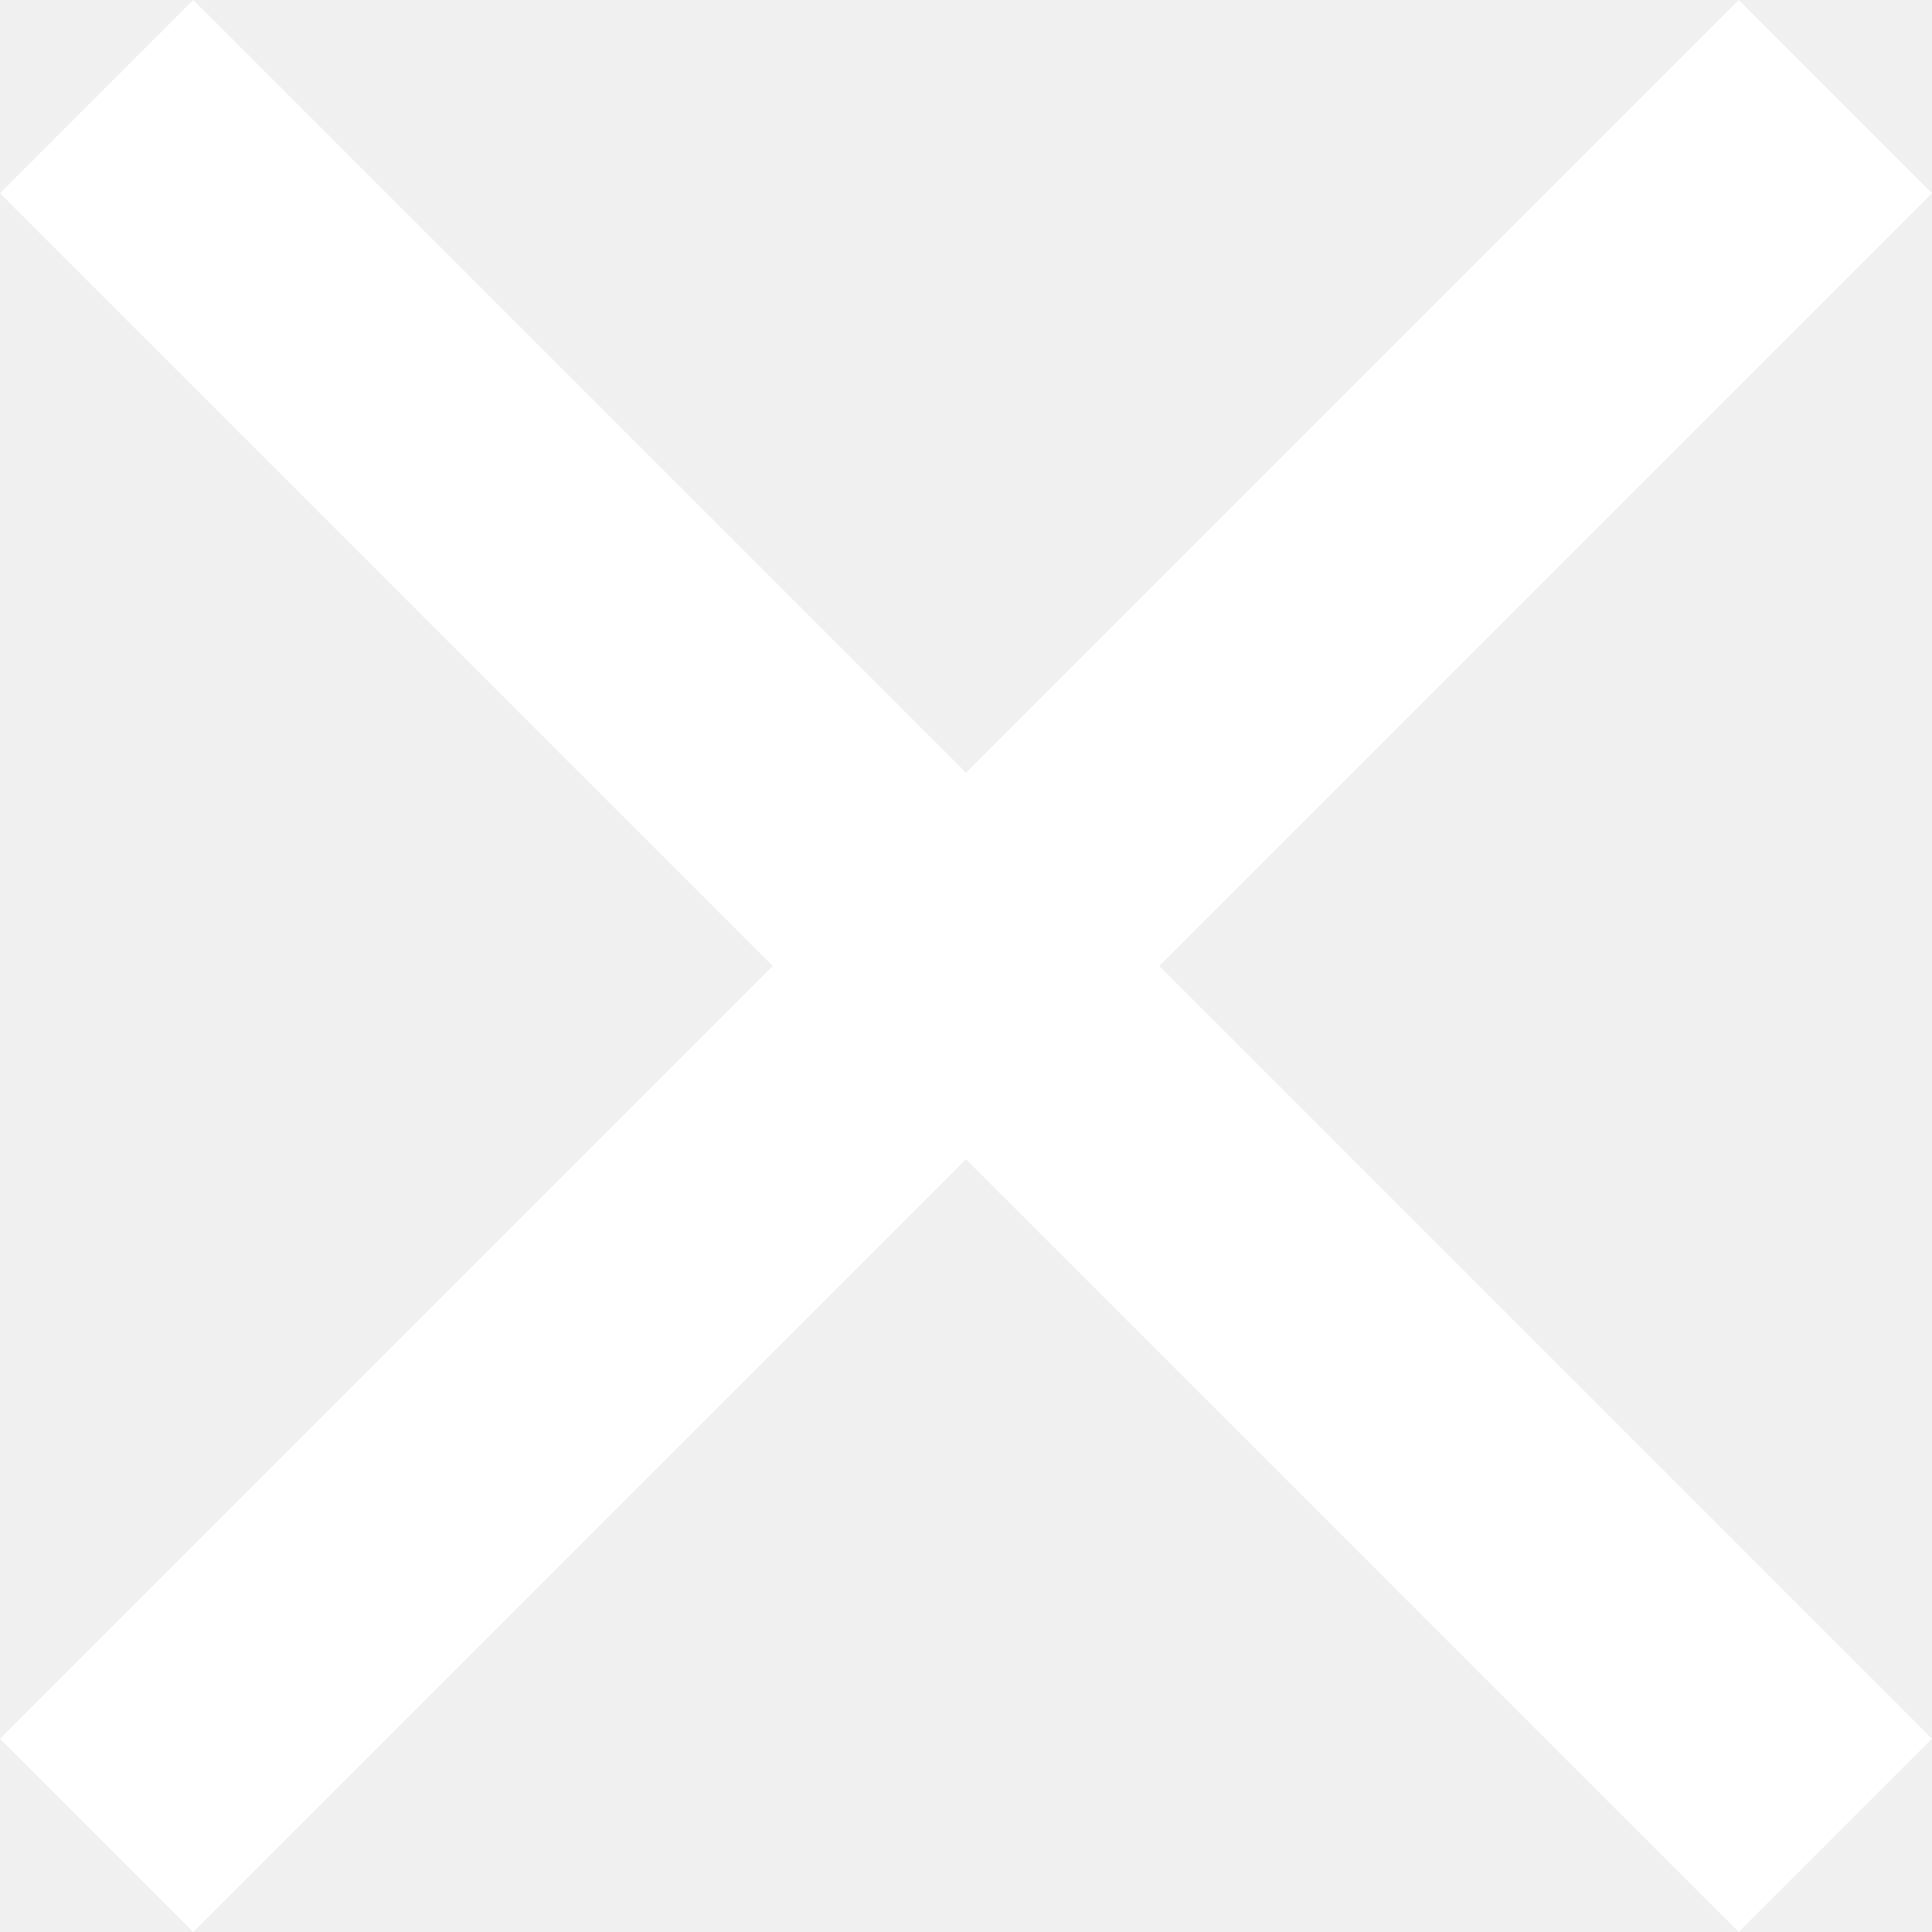
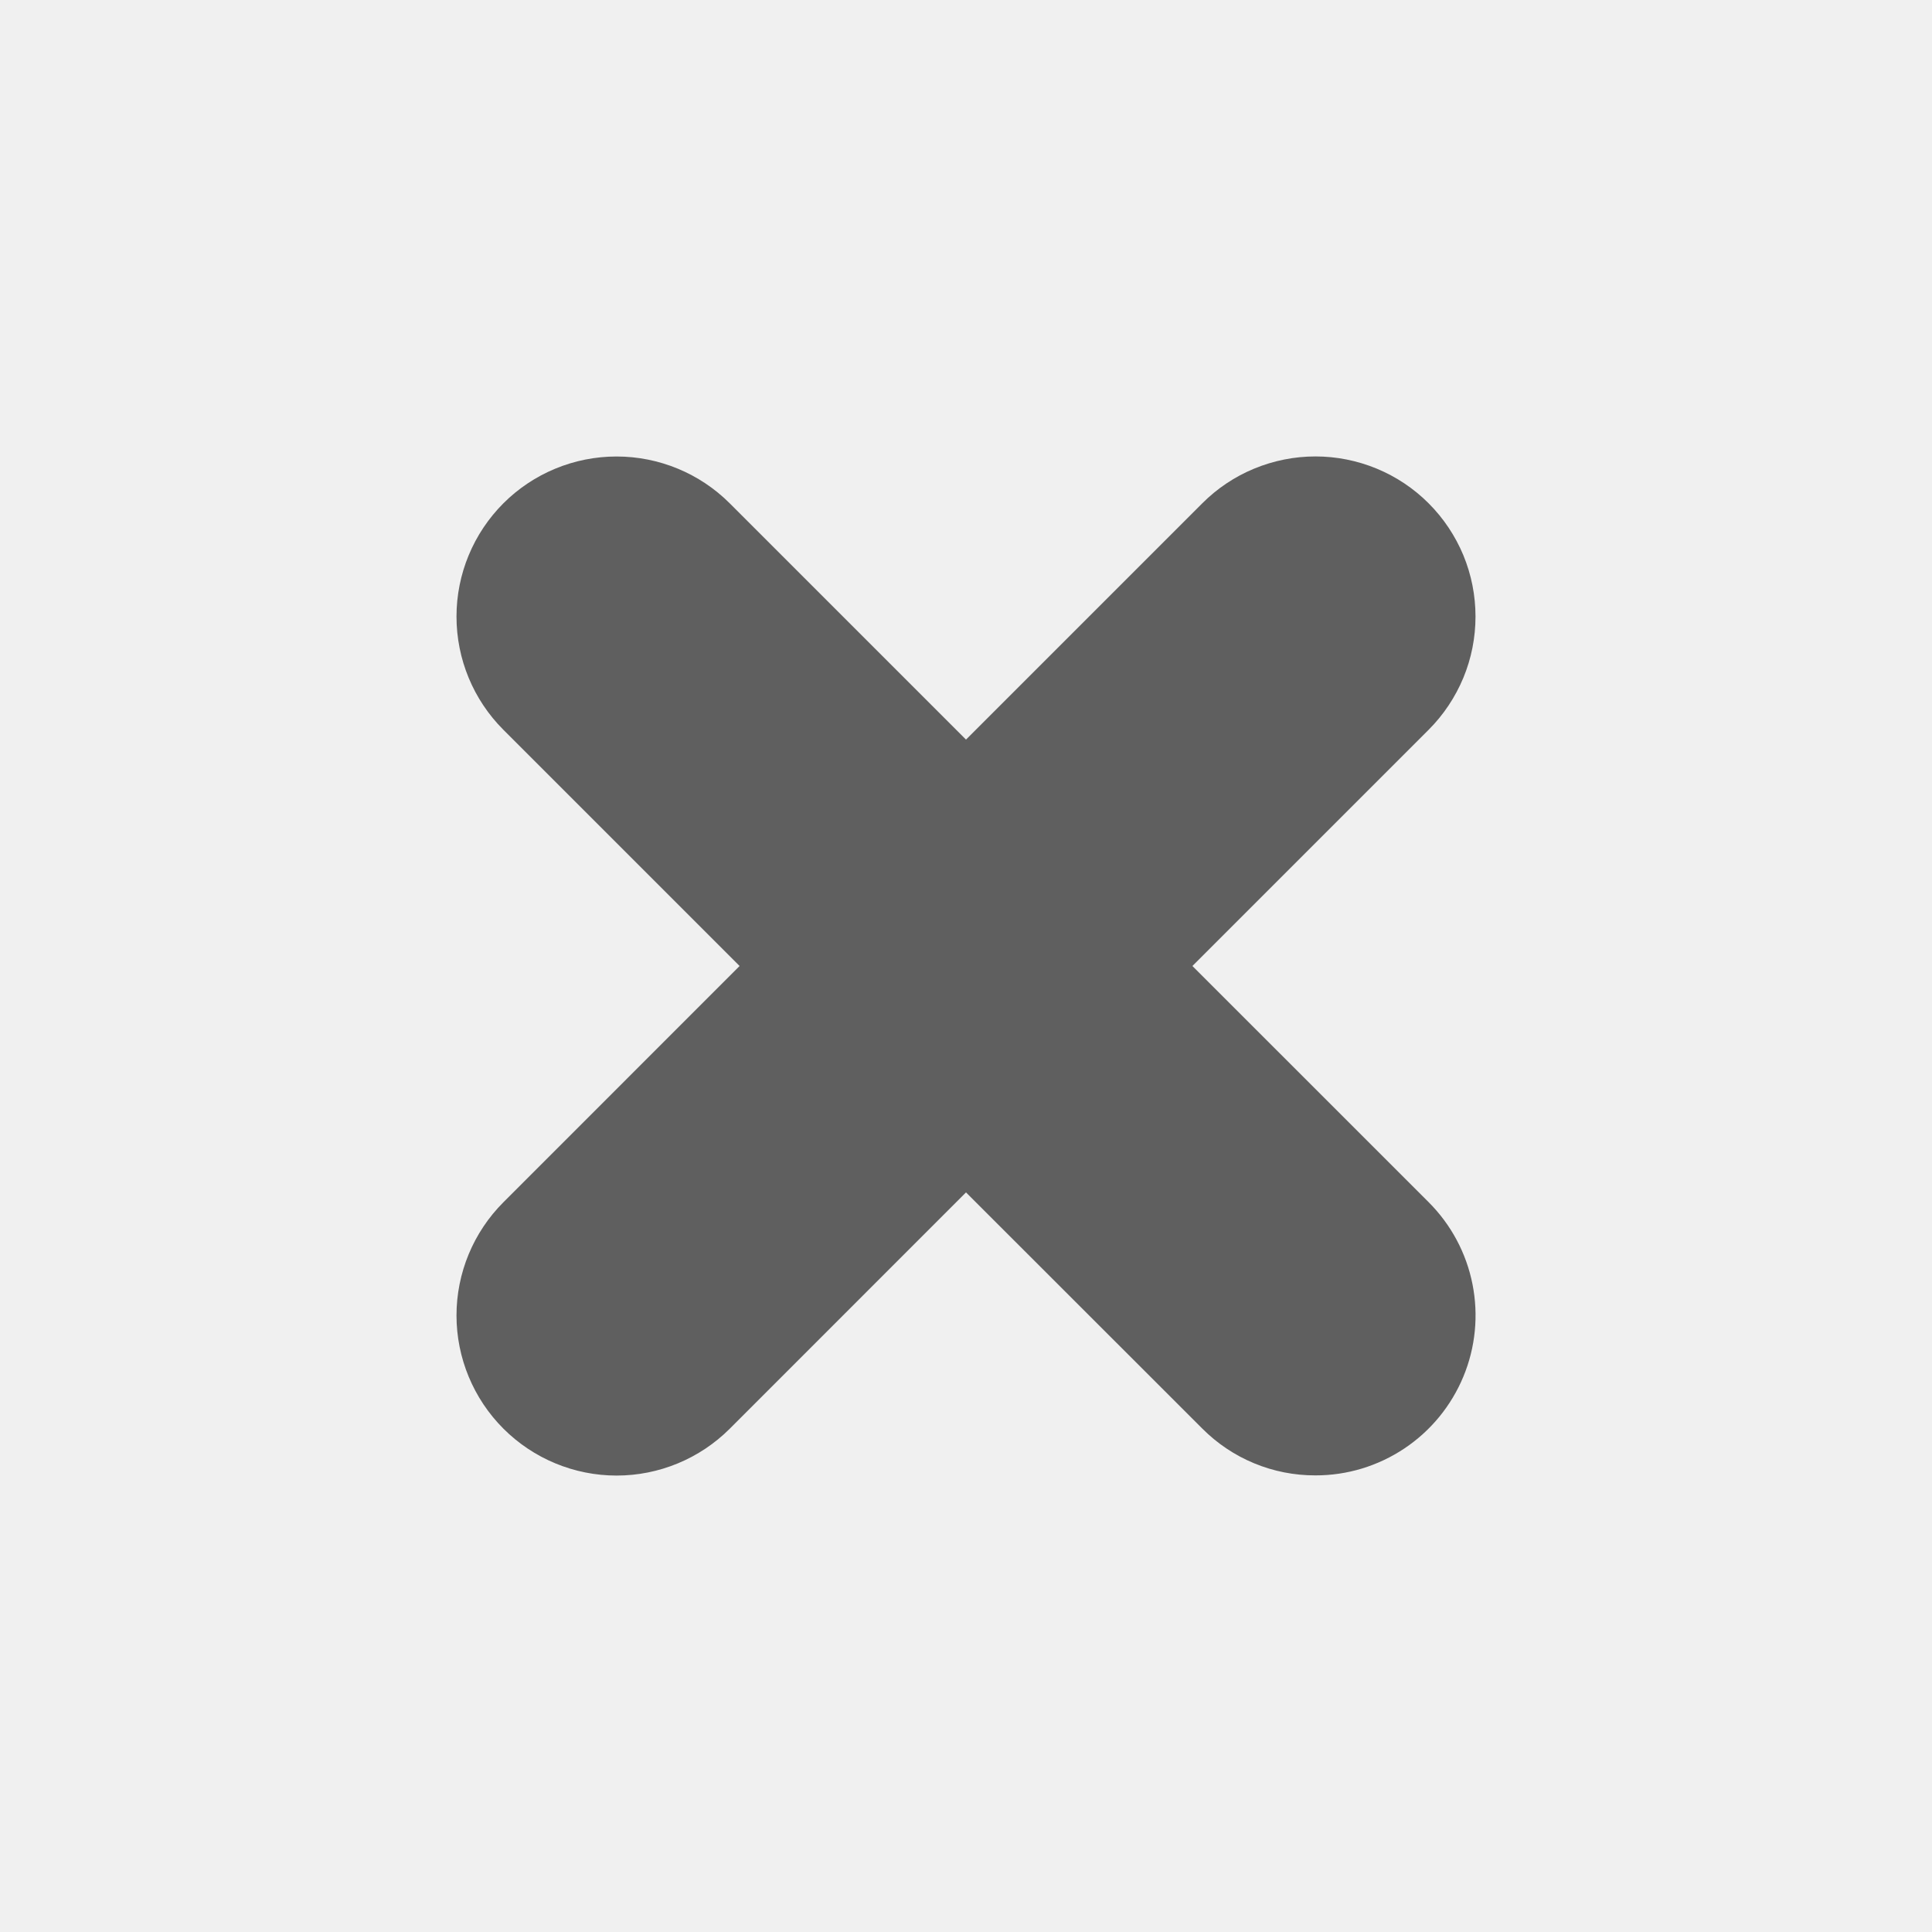
<svg xmlns="http://www.w3.org/2000/svg" width="32" height="32" viewBox="0 0 32 32" fill="none">
-   <path d="M32 28.8L19.2 16L32 3.2L28.8 0L16 12.8L3.2 0L0 3.2L12.8 16L0 28.8L3.2 32L16 19.2L28.8 32L32 28.8Z" fill="white" />
+   <g clip-path="url(#clip0_717_12677)">
+     <path d="M21.788 24.437C21.439 24.438 21.094 24.37 20.773 24.237C20.451 24.104 20.159 23.908 19.913 23.661L16 19.75L12.088 23.663C11.591 24.16 10.916 24.44 10.213 24.44C9.51 24.44 8.835 24.16 8.338 23.663C7.841 23.166 7.561 22.491 7.561 21.788C7.561 21.085 7.841 20.41 8.338 19.913L12.25 16L8.337 12.087C7.84 11.59 7.561 10.916 7.561 10.212C7.561 9.509 7.84 8.835 8.337 8.337C8.834 7.84 9.509 7.561 10.212 7.561C10.915 7.561 11.59 7.84 12.087 8.337L16 12.25L19.913 8.337C20.159 8.09 20.451 7.895 20.773 7.762C21.095 7.629 21.44 7.56 21.788 7.56C22.136 7.56 22.481 7.629 22.803 7.762C23.124 7.895 23.417 8.09 23.663 8.337C23.909 8.583 24.104 8.875 24.238 9.197C24.371 9.519 24.439 9.863 24.439 10.212C24.439 10.56 24.371 10.905 24.238 11.226C24.104 11.548 23.909 11.841 23.663 12.087L19.75 16L23.663 19.912C24.034 20.283 24.287 20.755 24.389 21.27C24.491 21.784 24.439 22.317 24.238 22.801C24.037 23.286 23.697 23.7 23.261 23.991C22.825 24.282 22.313 24.438 21.788 24.437H21.788Z" fill="#5F5F5F" />
+   </g>
+   <defs>
+     <clipPath id="clip0_717_12677">
+       <rect width="32" height="32" fill="white" fill-opacity="0" />
+     </clipPath>
+   </defs>
</svg>
